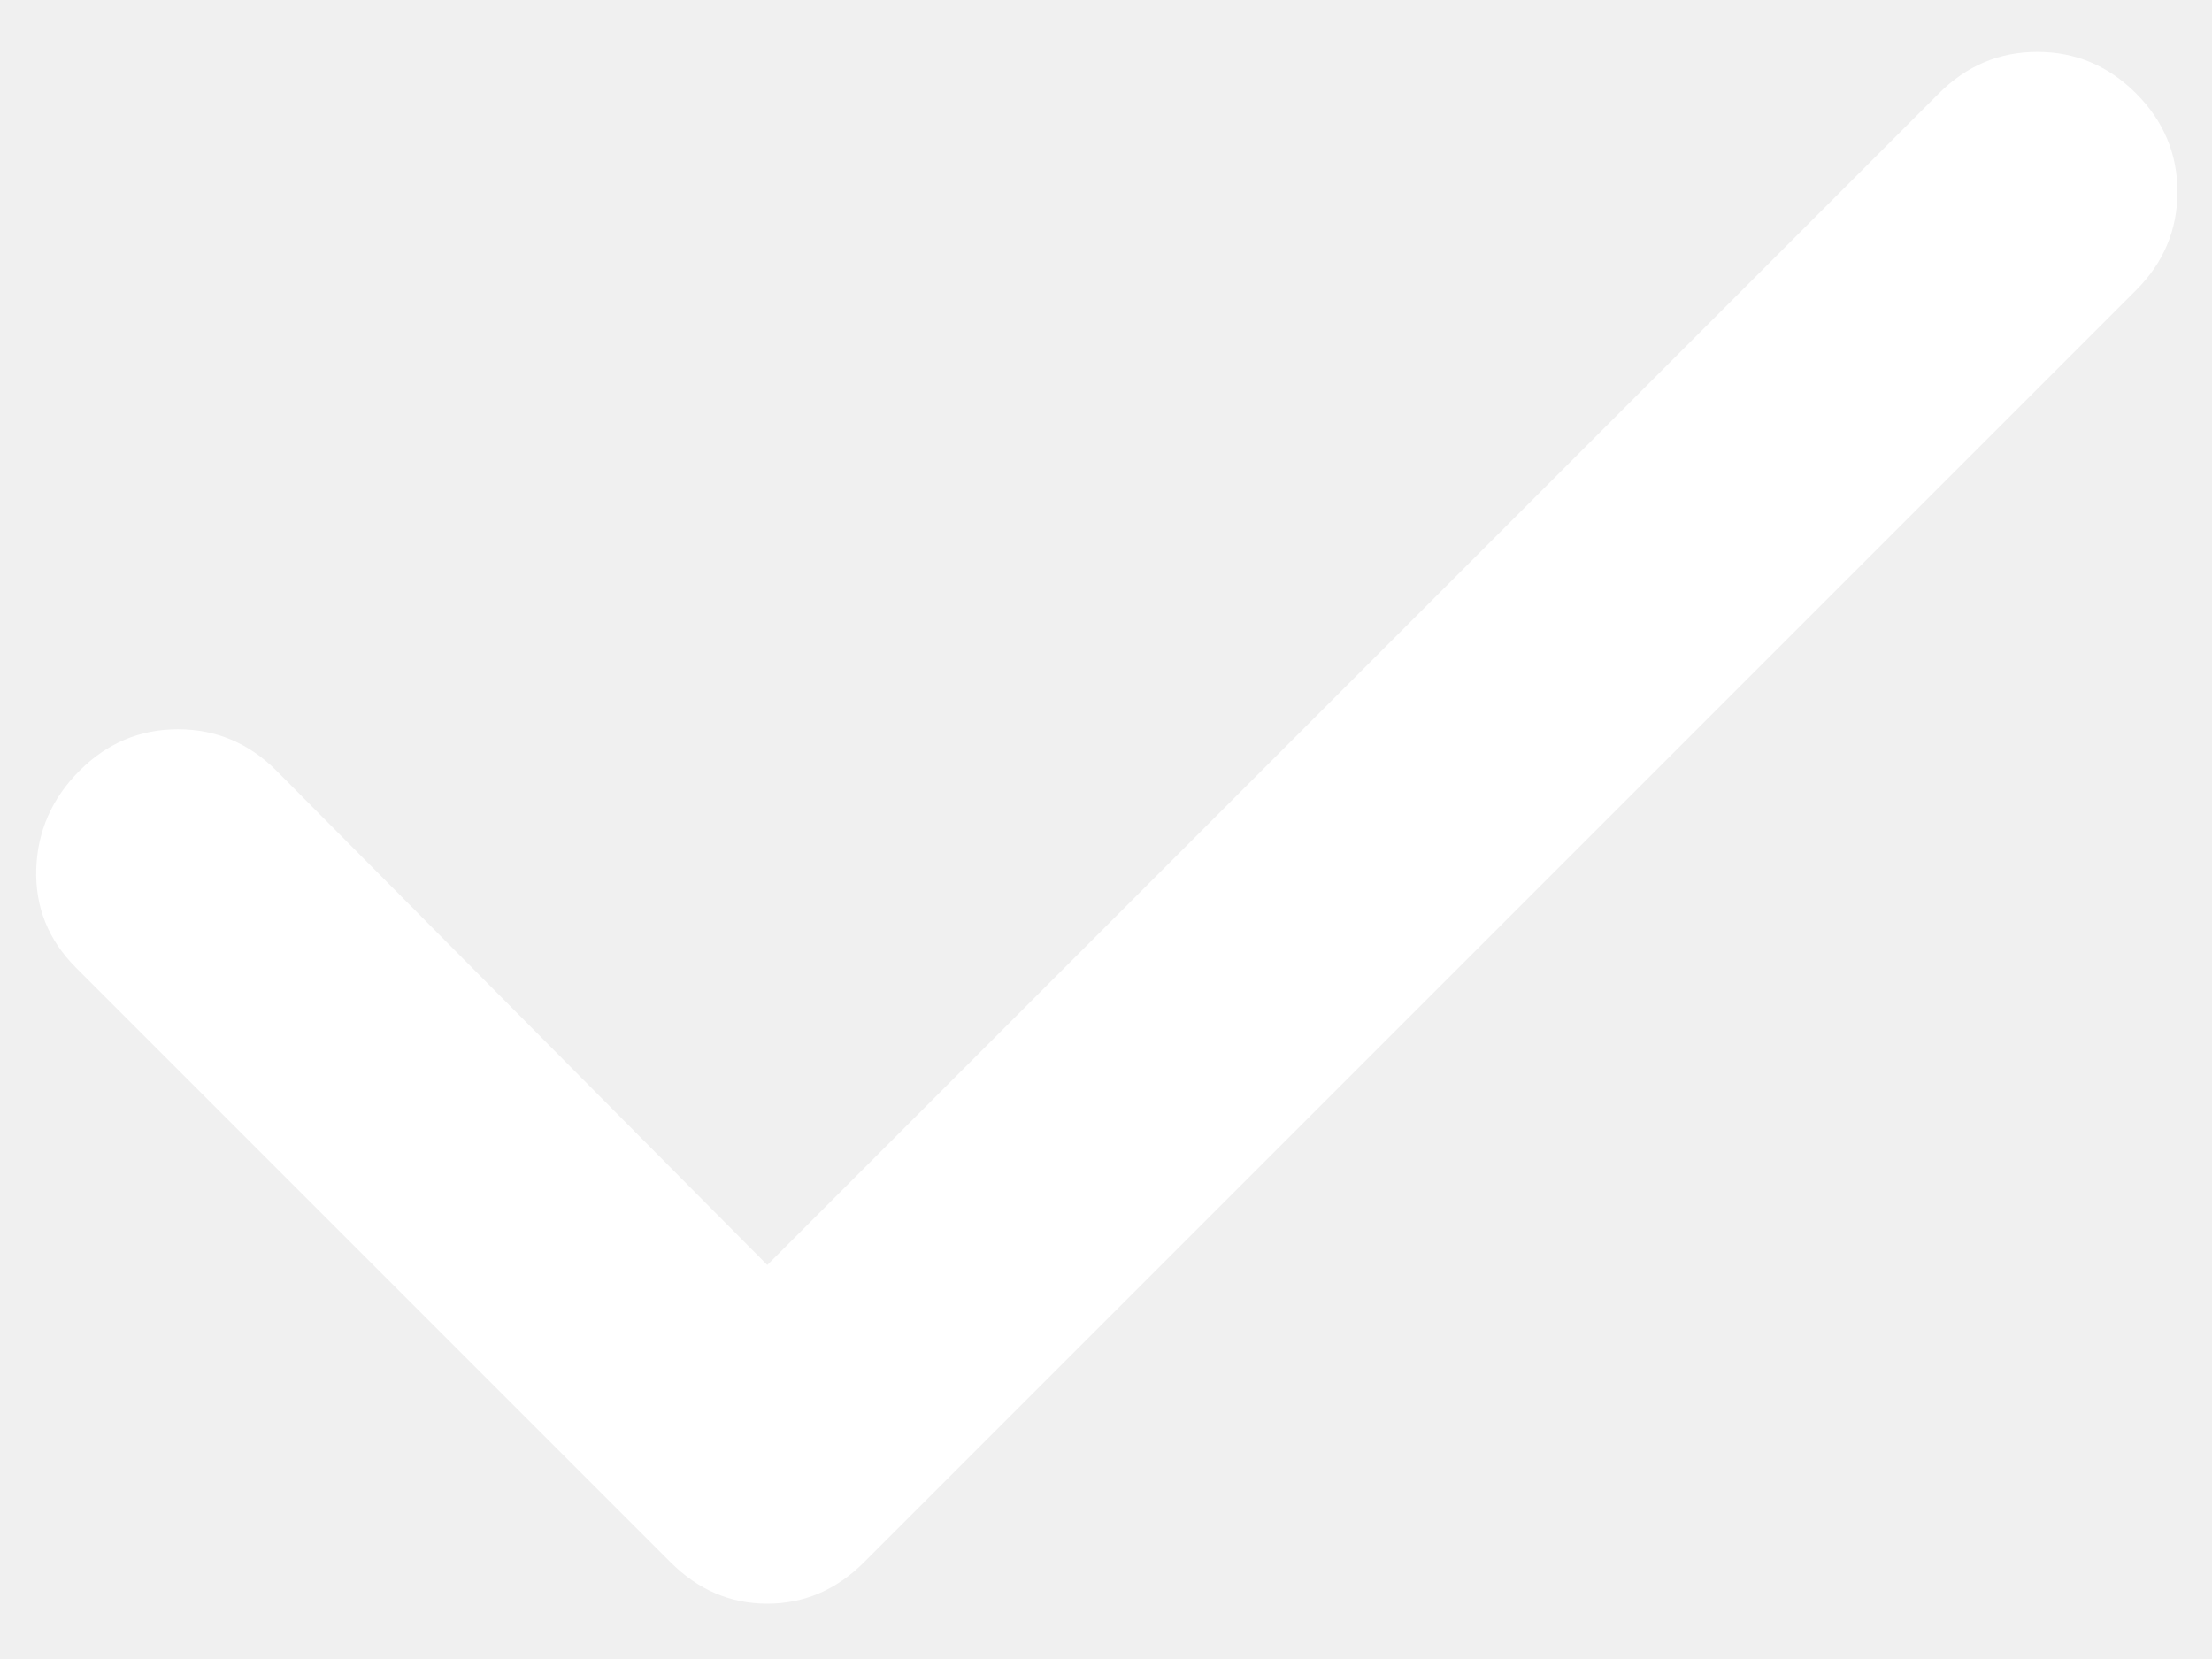
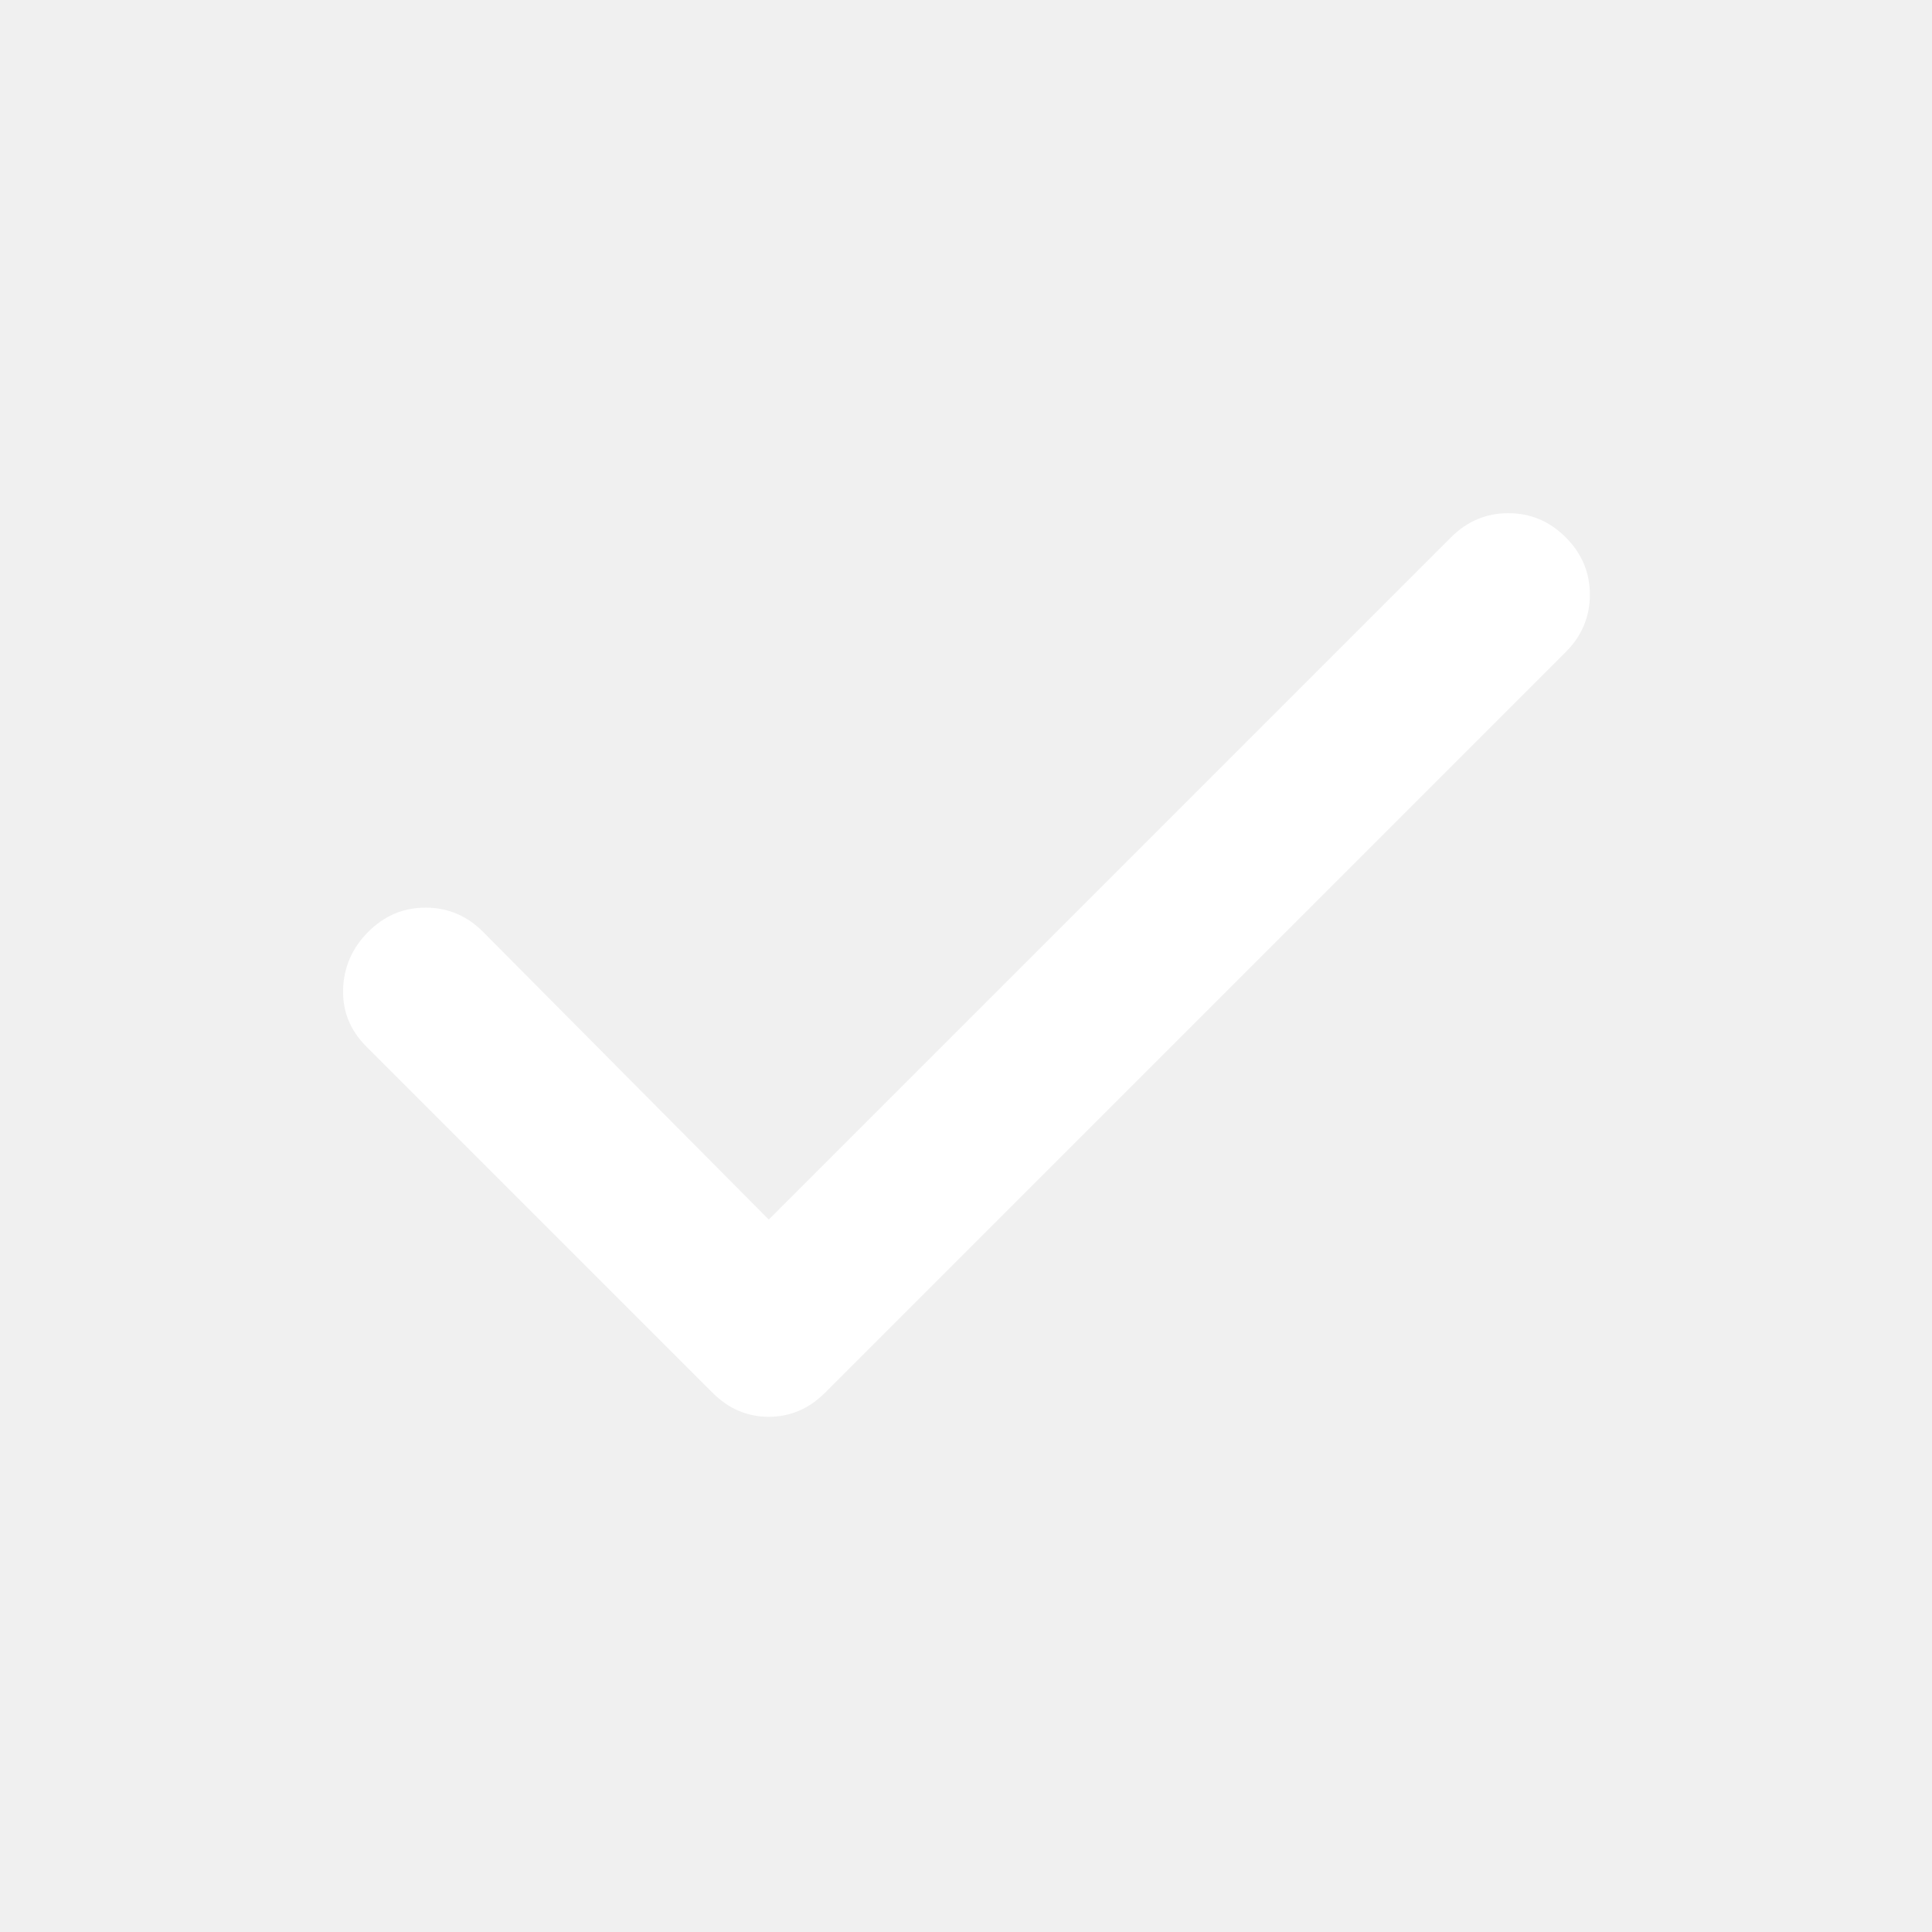
- <svg xmlns="http://www.w3.org/2000/svg" width="16" height="12" viewBox="0 0 16 12" fill="none">
-   <path d="M5.55 9.15L14.025 0.675C14.225 0.475 14.462 0.375 14.737 0.375C15.012 0.375 15.25 0.475 15.45 0.675C15.65 0.875 15.75 1.113 15.75 1.387C15.75 1.663 15.65 1.9 15.45 2.1L6.25 11.3C6.05 11.5 5.816 11.6 5.55 11.6C5.283 11.6 5.05 11.5 4.85 11.3L0.55 7C0.35 6.8 0.254 6.562 0.262 6.287C0.271 6.013 0.375 5.775 0.575 5.575C0.775 5.375 1.012 5.275 1.287 5.275C1.562 5.275 1.8 5.375 2 5.575L5.55 9.15Z" fill="white" />
+ <svg xmlns="http://www.w3.org/2000/svg" width="24" height="24" viewBox="0 0 24 24" fill="none">
+   <path d="M9.55 15.15L18.025 6.675C18.225 6.475 18.462 6.375 18.737 6.375C19.012 6.375 19.25 6.475 19.45 6.675C19.65 6.875 19.75 7.112 19.75 7.388C19.75 7.662 19.65 7.9 19.45 8.1L10.25 17.3C10.05 17.5 9.816 17.6 9.55 17.6C9.283 17.6 9.05 17.5 8.85 17.3L4.55 13C4.35 12.8 4.254 12.562 4.262 12.287C4.271 12.012 4.375 11.775 4.575 11.575C4.775 11.375 5.012 11.275 5.287 11.275C5.562 11.275 5.8 11.375 6 11.575L9.55 15.15Z" fill="white" />
</svg>
